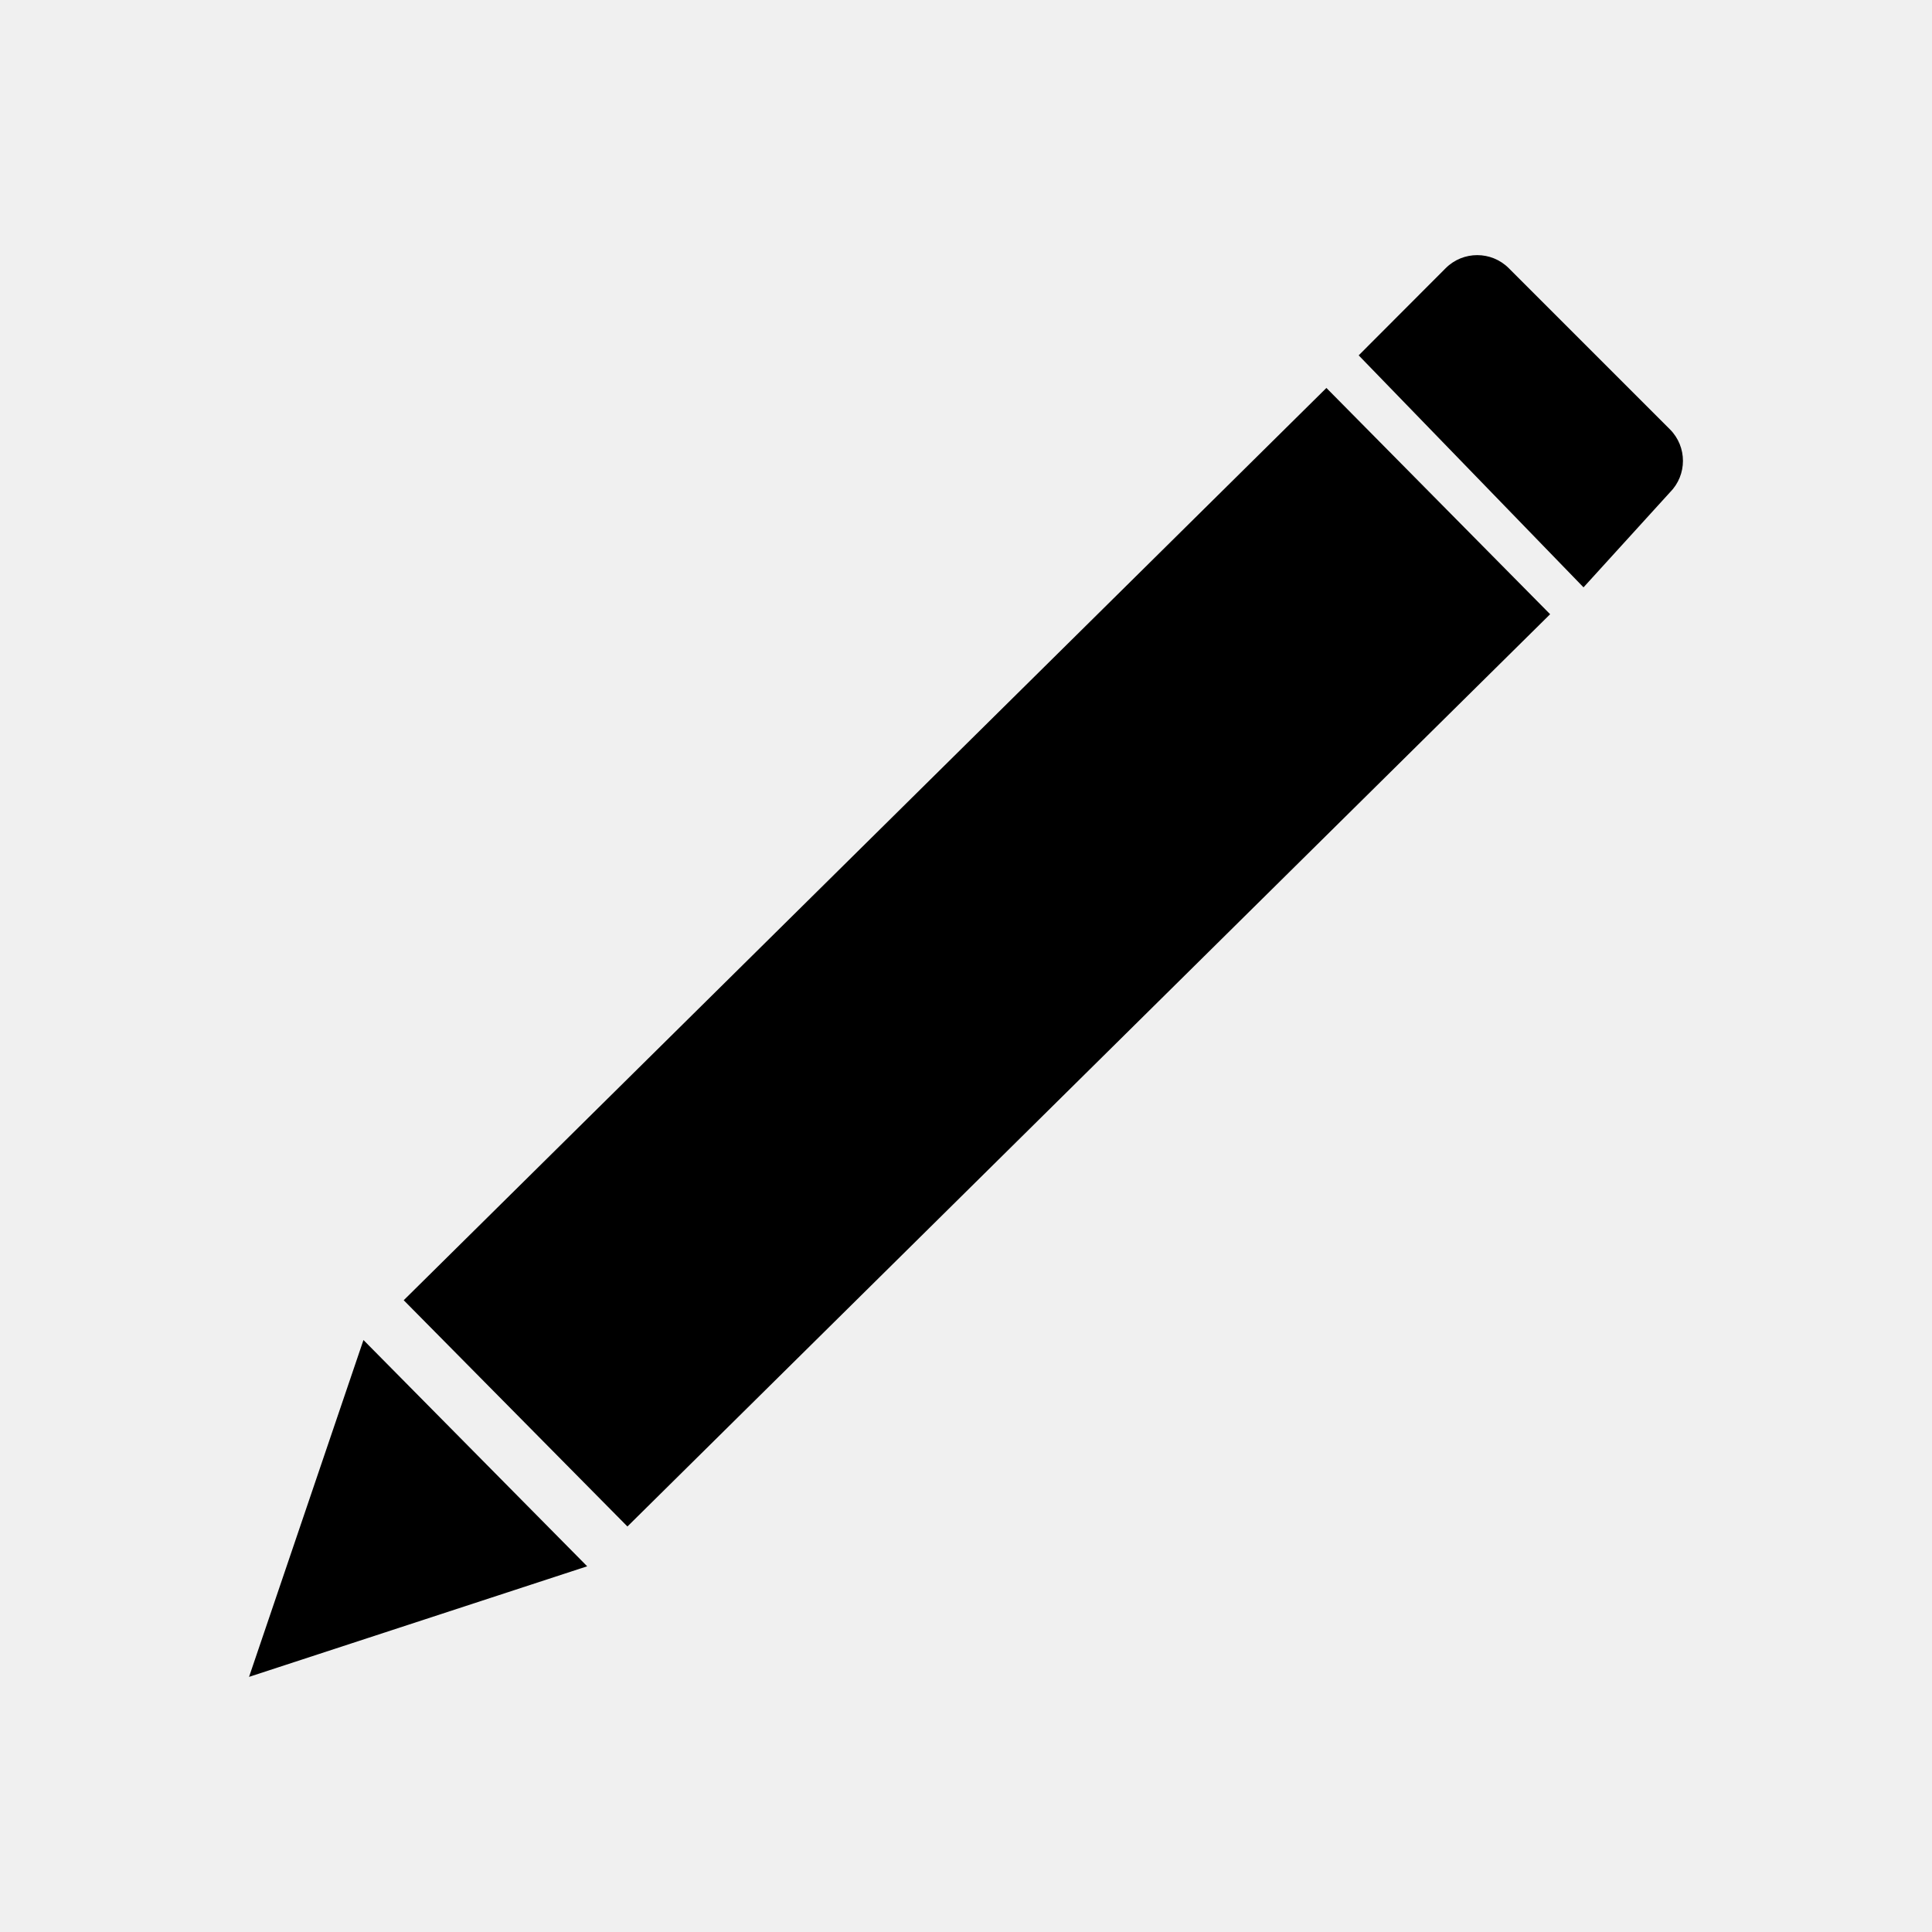
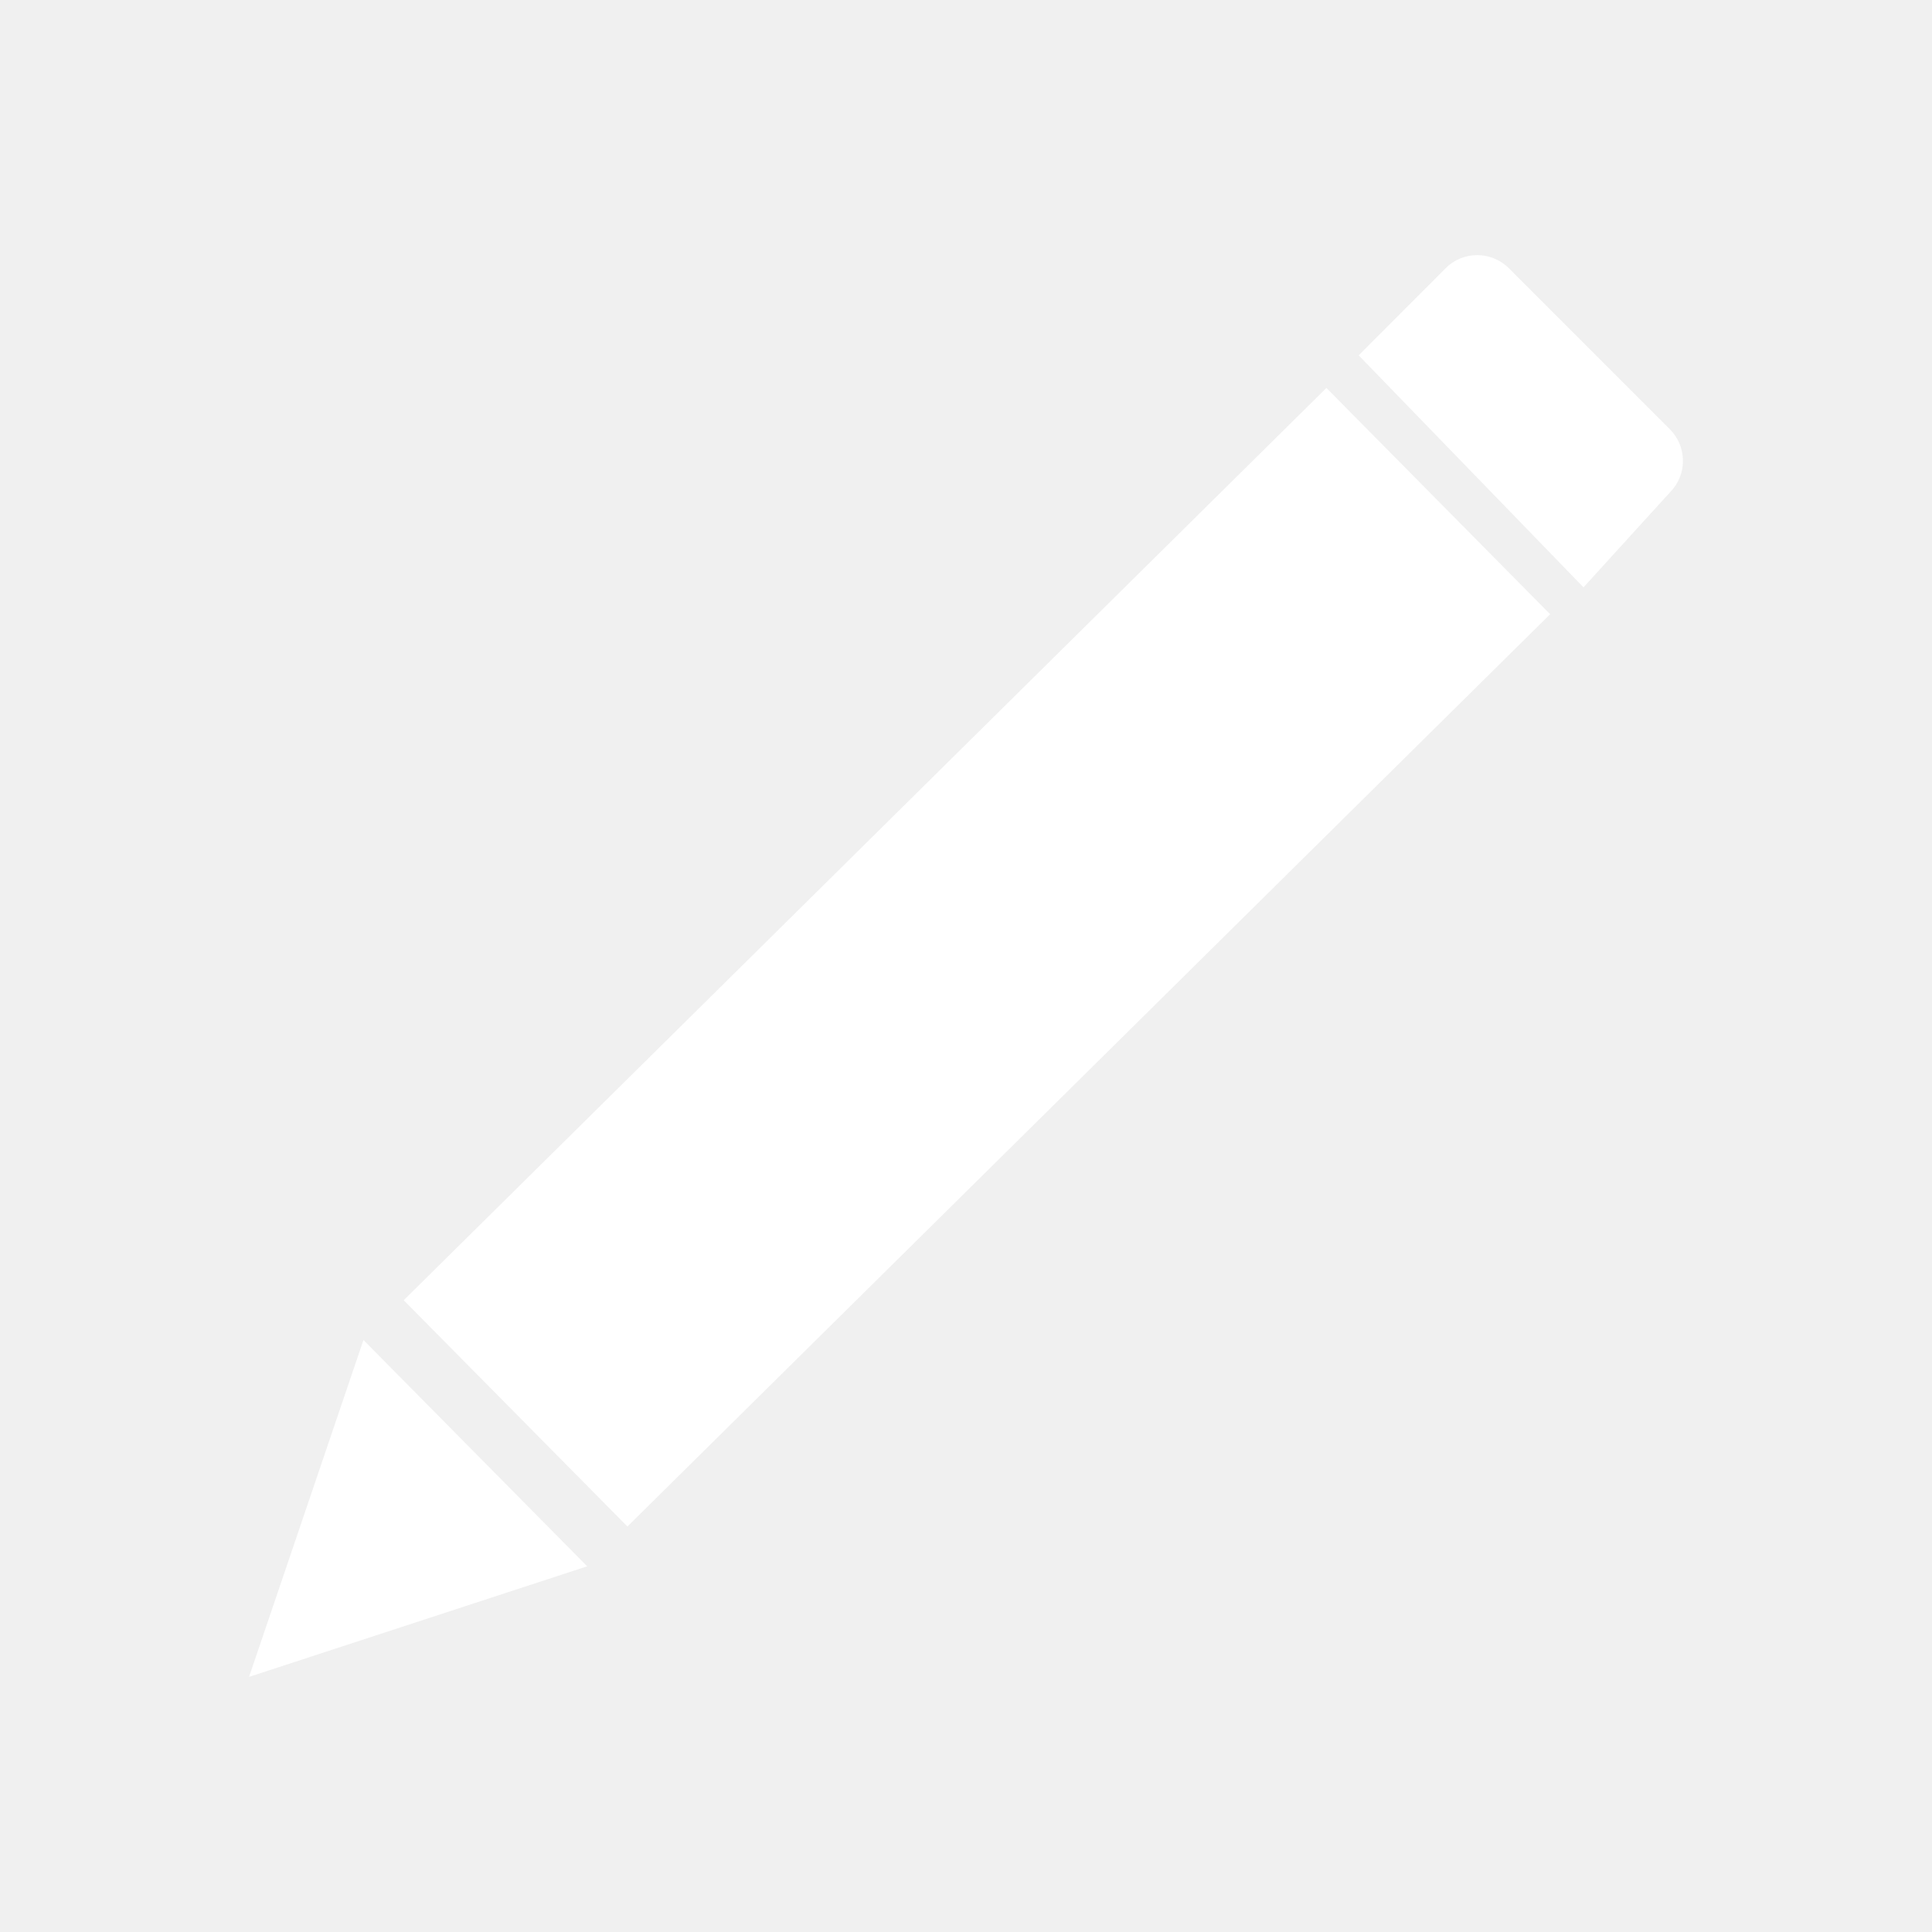
- <svg xmlns="http://www.w3.org/2000/svg" width="100%" height="100%" viewBox="0 0 1000 1000" version="1.1" xml:space="preserve" style="fill-rule:evenodd;clip-rule:evenodd;stroke-linejoin:round;stroke-miterlimit:2;">
+ <svg xmlns="http://www.w3.org/2000/svg" width="100%" height="100%" viewBox="0 0 1000 1000" version="1.1" fill="#fff" xml:space="preserve" style="fill-rule:evenodd;clip-rule:evenodd;stroke-linejoin:round;stroke-miterlimit:2;">
  <g>
    <g>
      <path d="M324.756,790.113l477.587,-472.192l-115.795,-117.118l-477.587,472.192l115.795,117.118Z" />
      <path d="M128.907,867.947l59.221,-174.354l115.795,117.118l-175.016,57.236Z" />
    </g>
    <path d="M819.625,304.011l44.708,-49.146c9.013,-9.012 9.013,-23.646 0,-32.658l-83.394,-83.395c-9.013,-9.012 -23.646,-9.012 -32.659,0l-45.028,45.12l116.373,120.079Z" />
  </g>
</svg>
